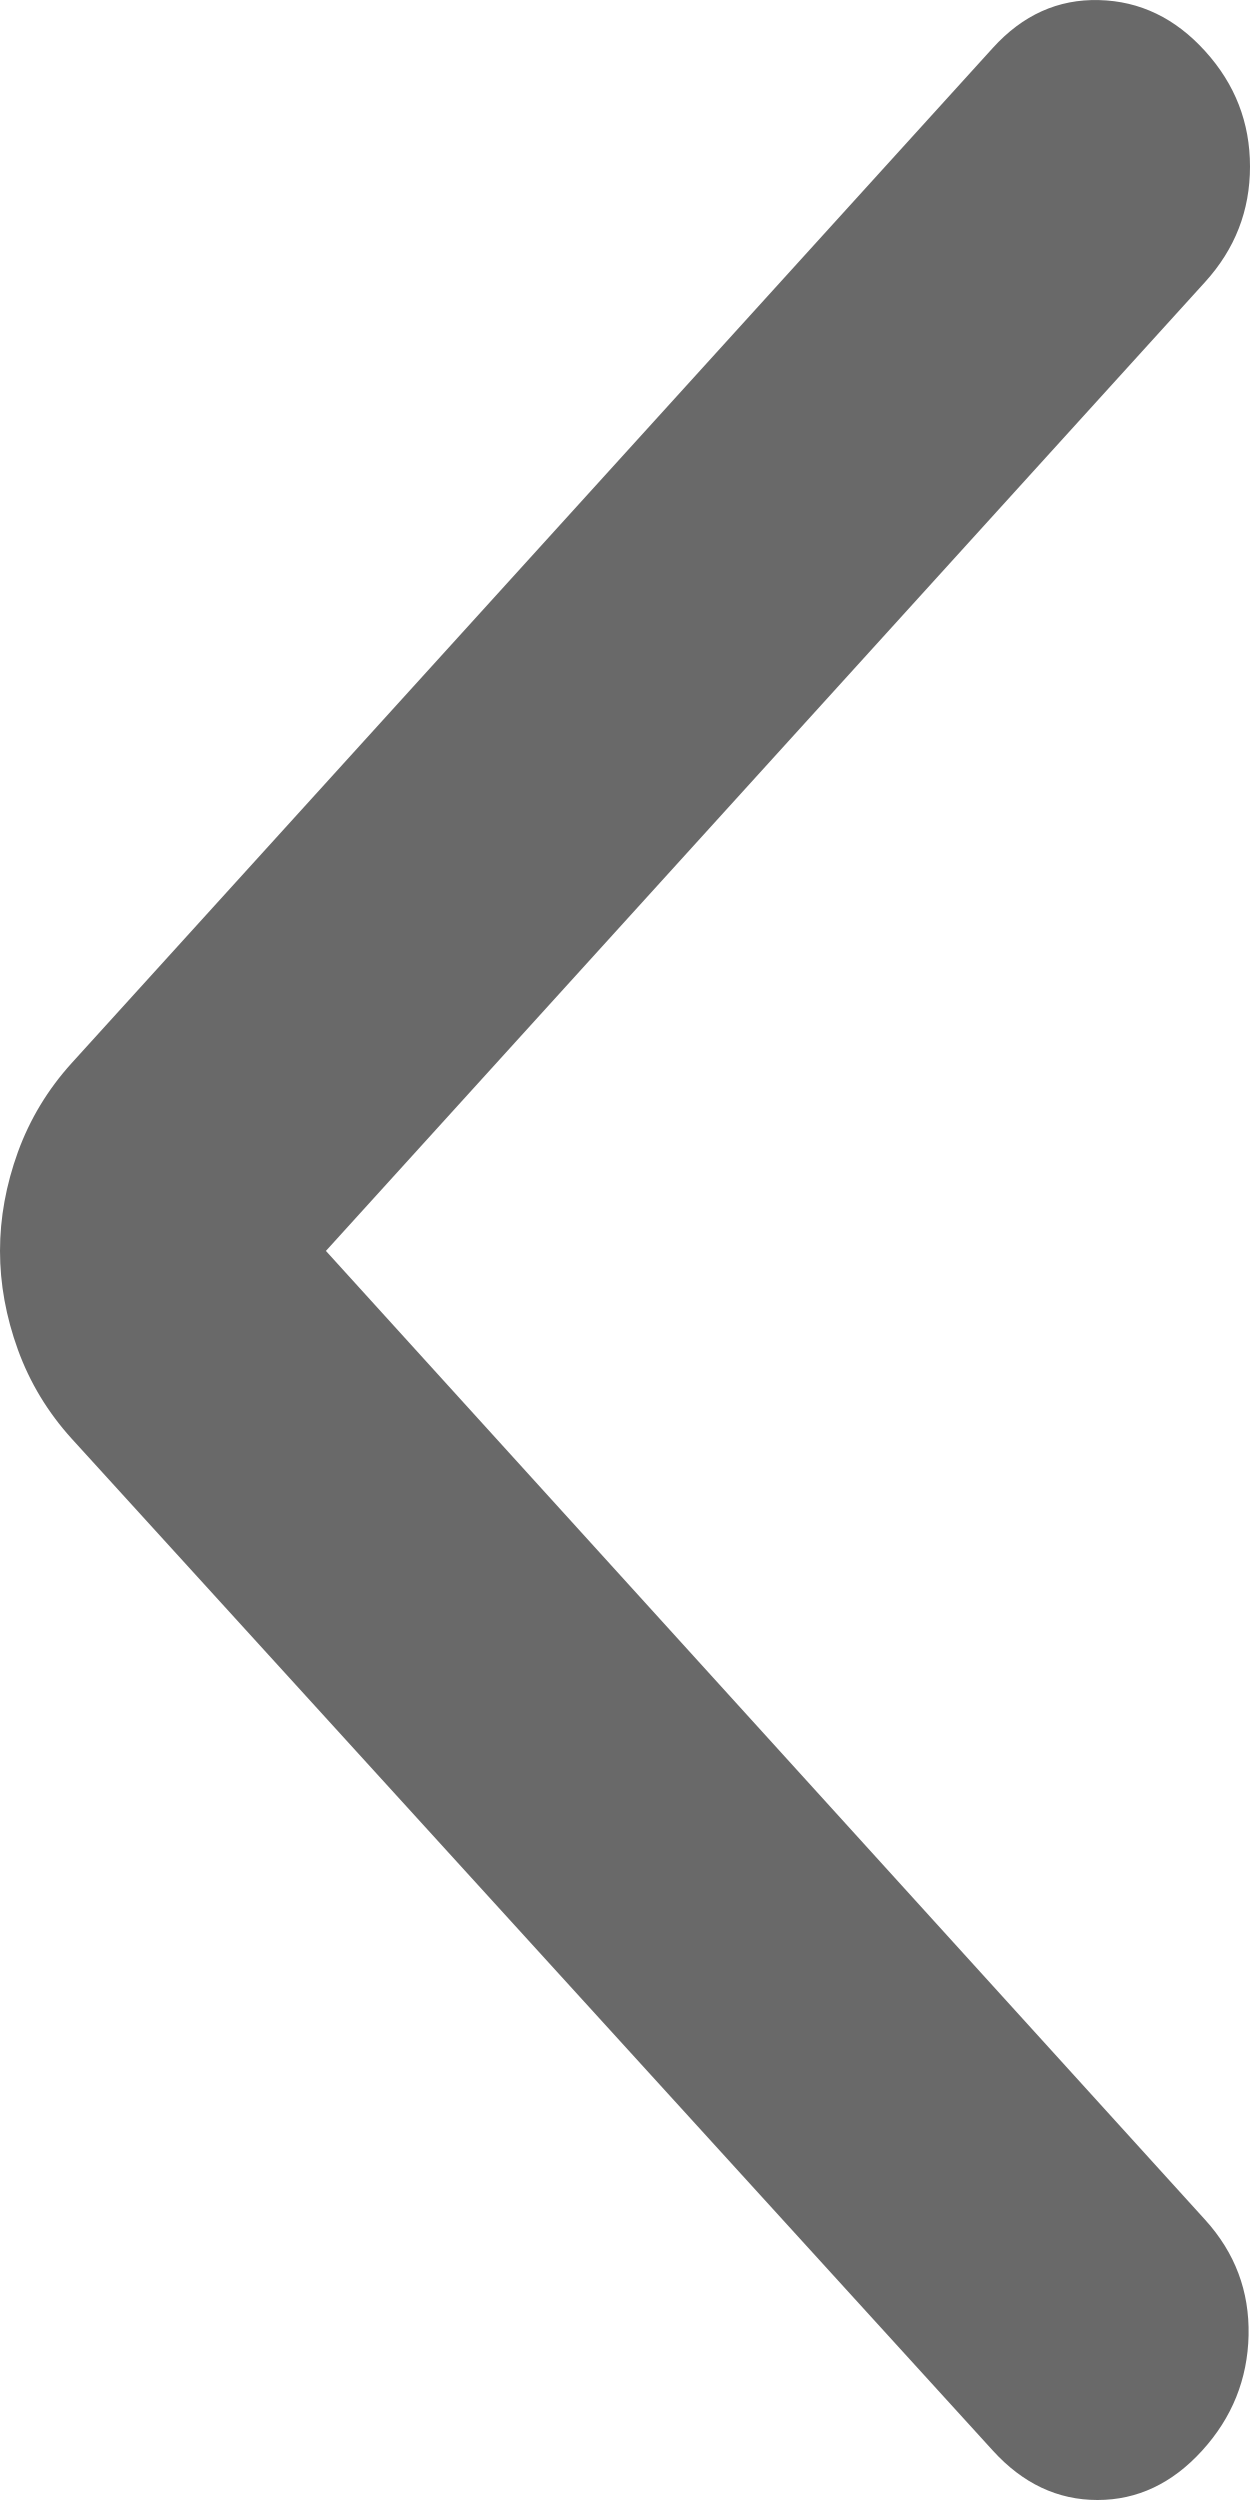
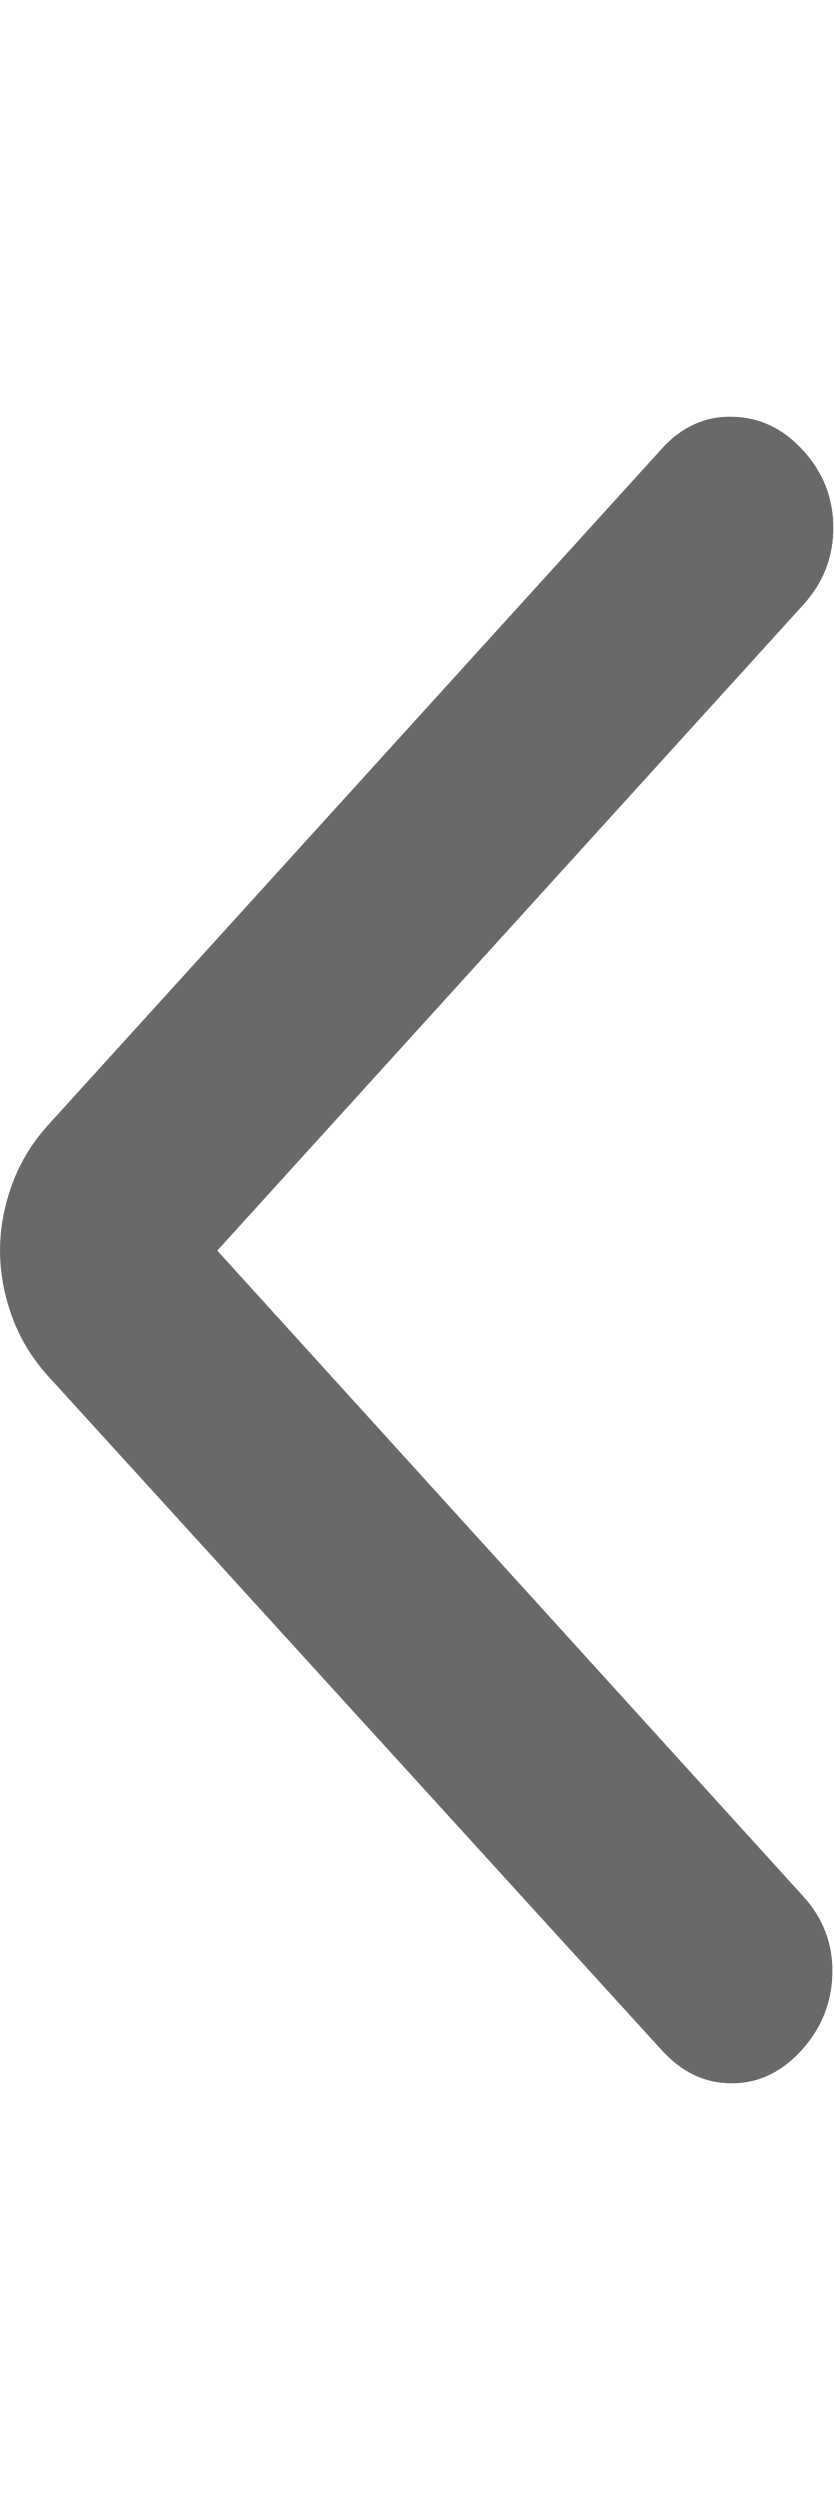
- <svg xmlns="http://www.w3.org/2000/svg" width="15" height="30" viewBox="0 0 15 30" fill="none">
+ <svg xmlns="http://www.w3.org/2000/svg" width="10" height="30" viewBox="0 0 15 30" fill="none">
  <path d="M3.911 15.011L14.462 26.638C14.821 27.034 14.994 27.495 14.983 28.023C14.971 28.55 14.786 29.011 14.426 29.407C14.067 29.802 13.648 30 13.17 30C12.691 30 12.273 29.802 11.914 29.407L0.861 17.265C0.574 16.948 0.359 16.593 0.215 16.197C0.072 15.802 0 15.406 0 15.011C0 14.615 0.072 14.22 0.215 13.824C0.359 13.429 0.574 13.073 0.861 12.756L11.914 0.575C12.273 0.179 12.698 -0.012 13.188 0.001C13.679 0.013 14.104 0.218 14.462 0.614C14.821 1.01 15 1.471 15 1.999C15 2.526 14.821 2.987 14.462 3.383L3.911 15.011Z" fill="#696969" />
</svg>
